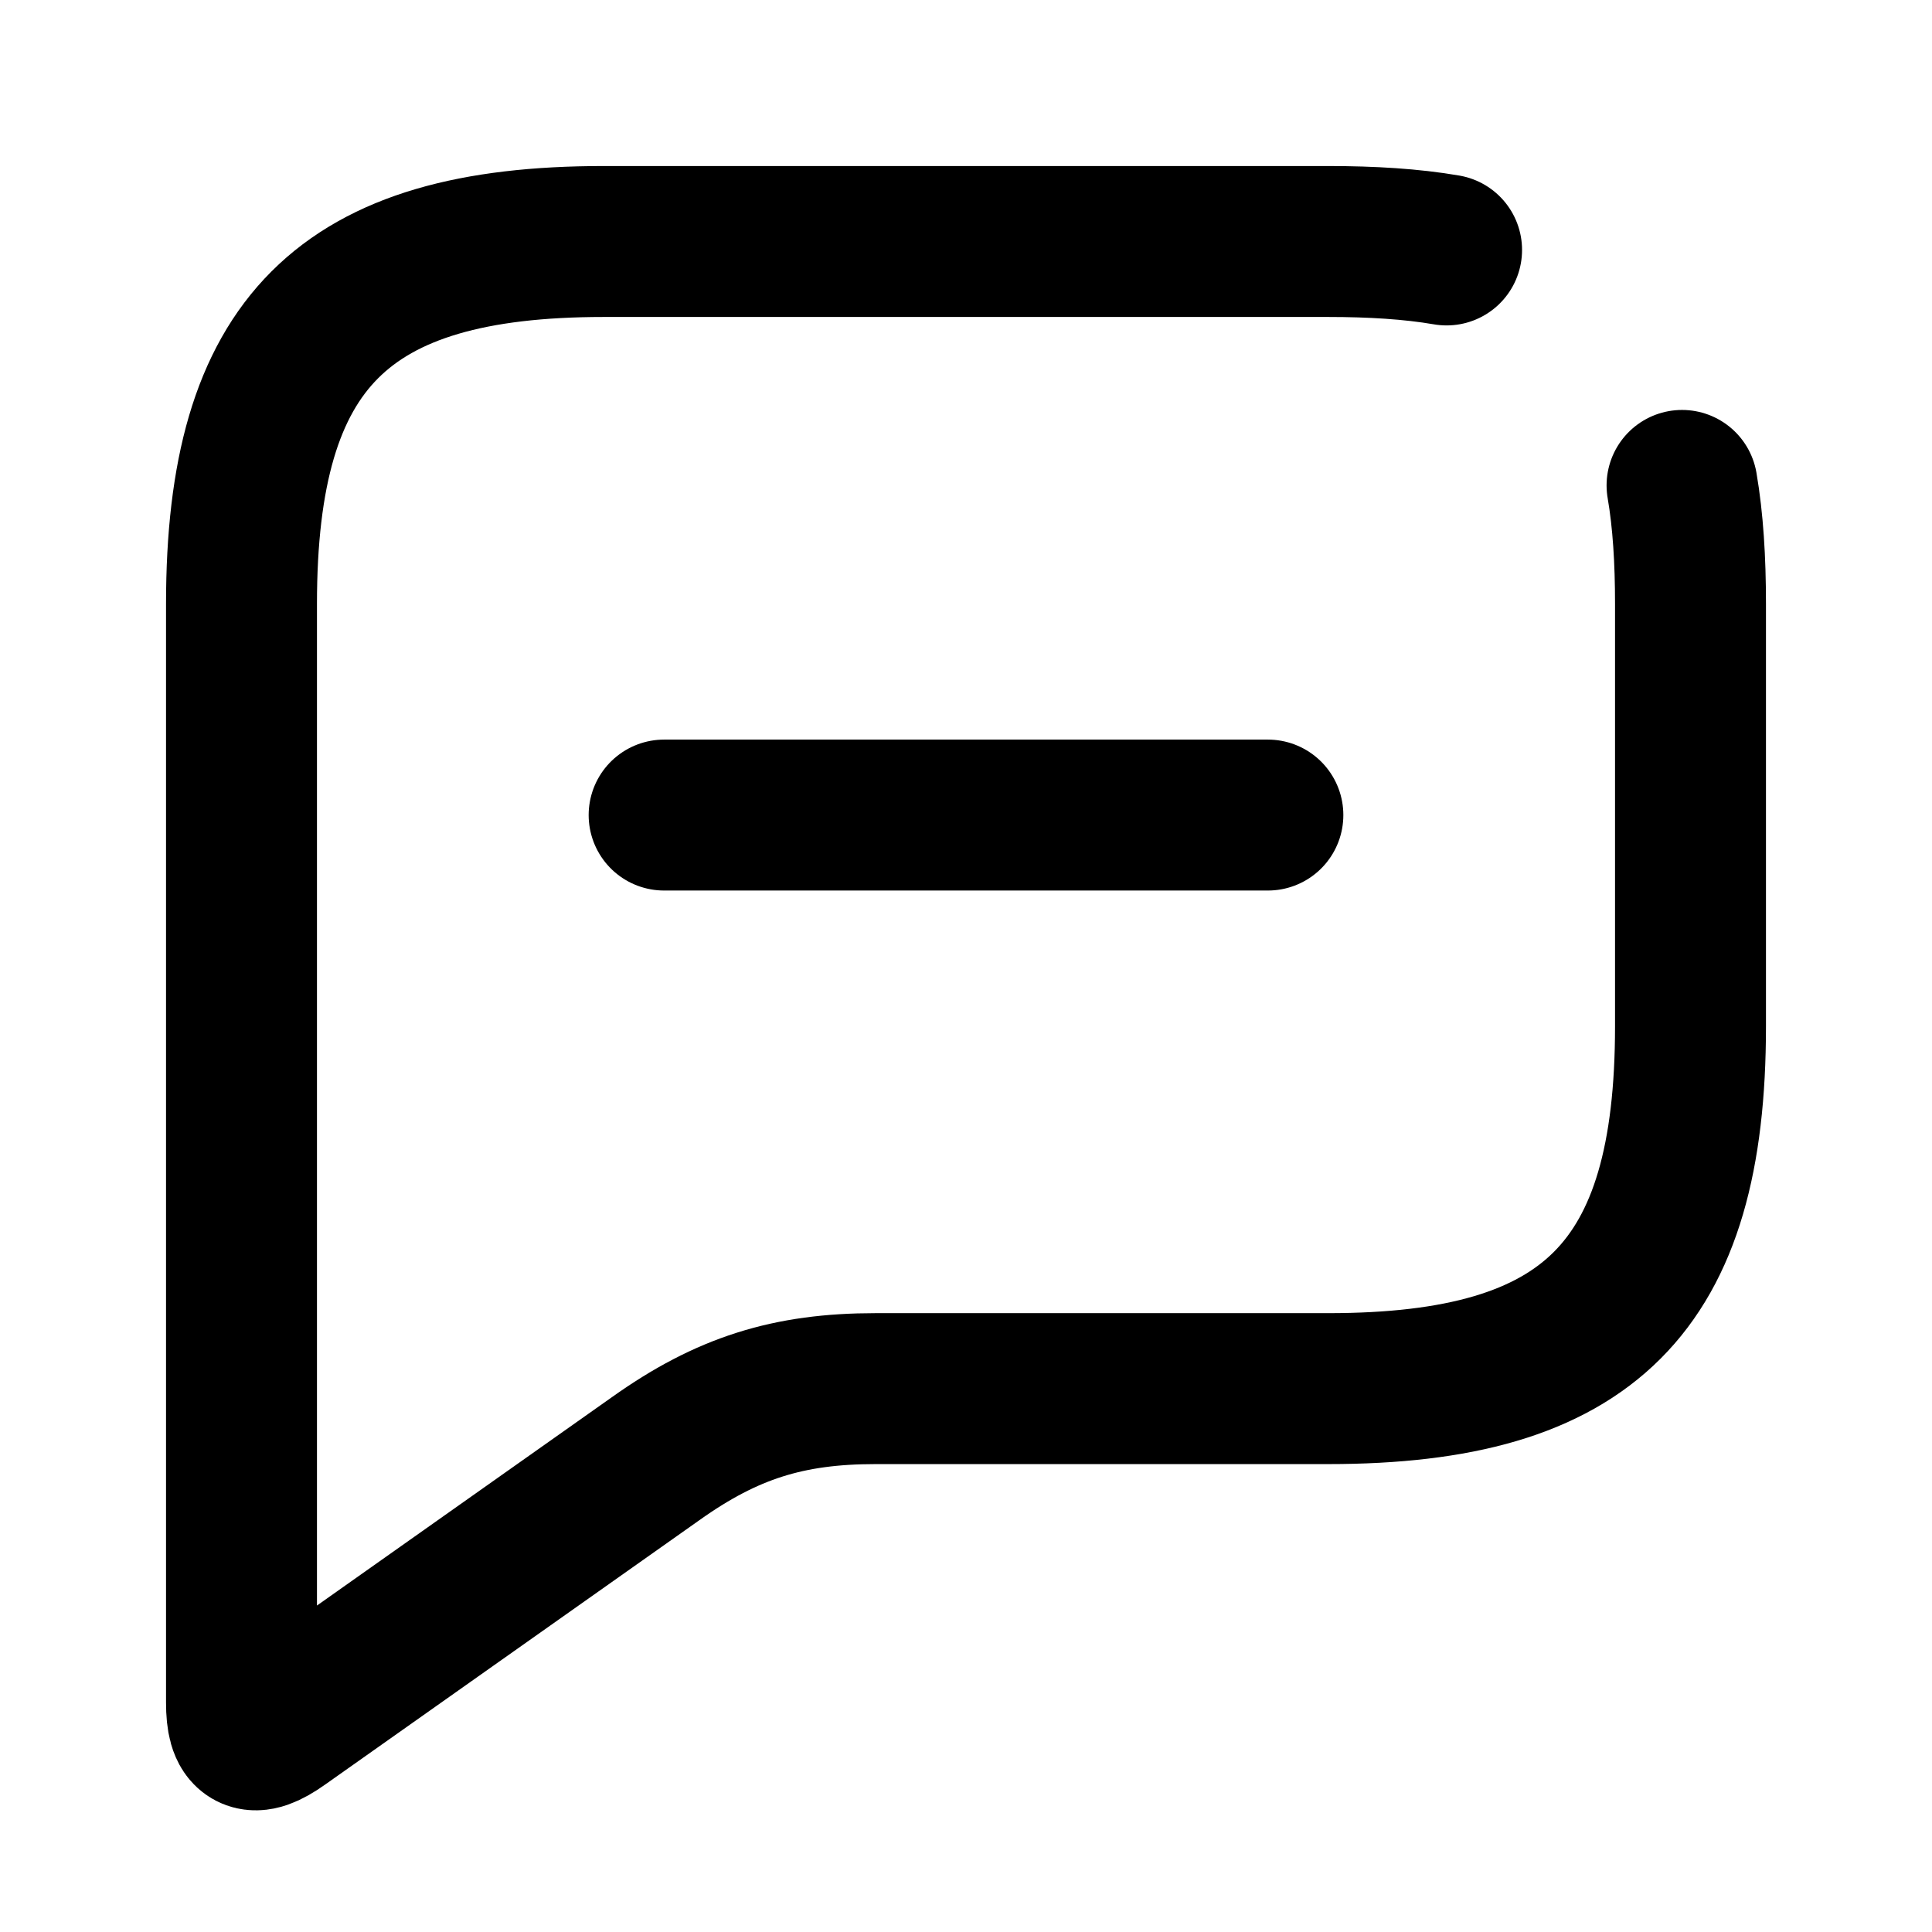
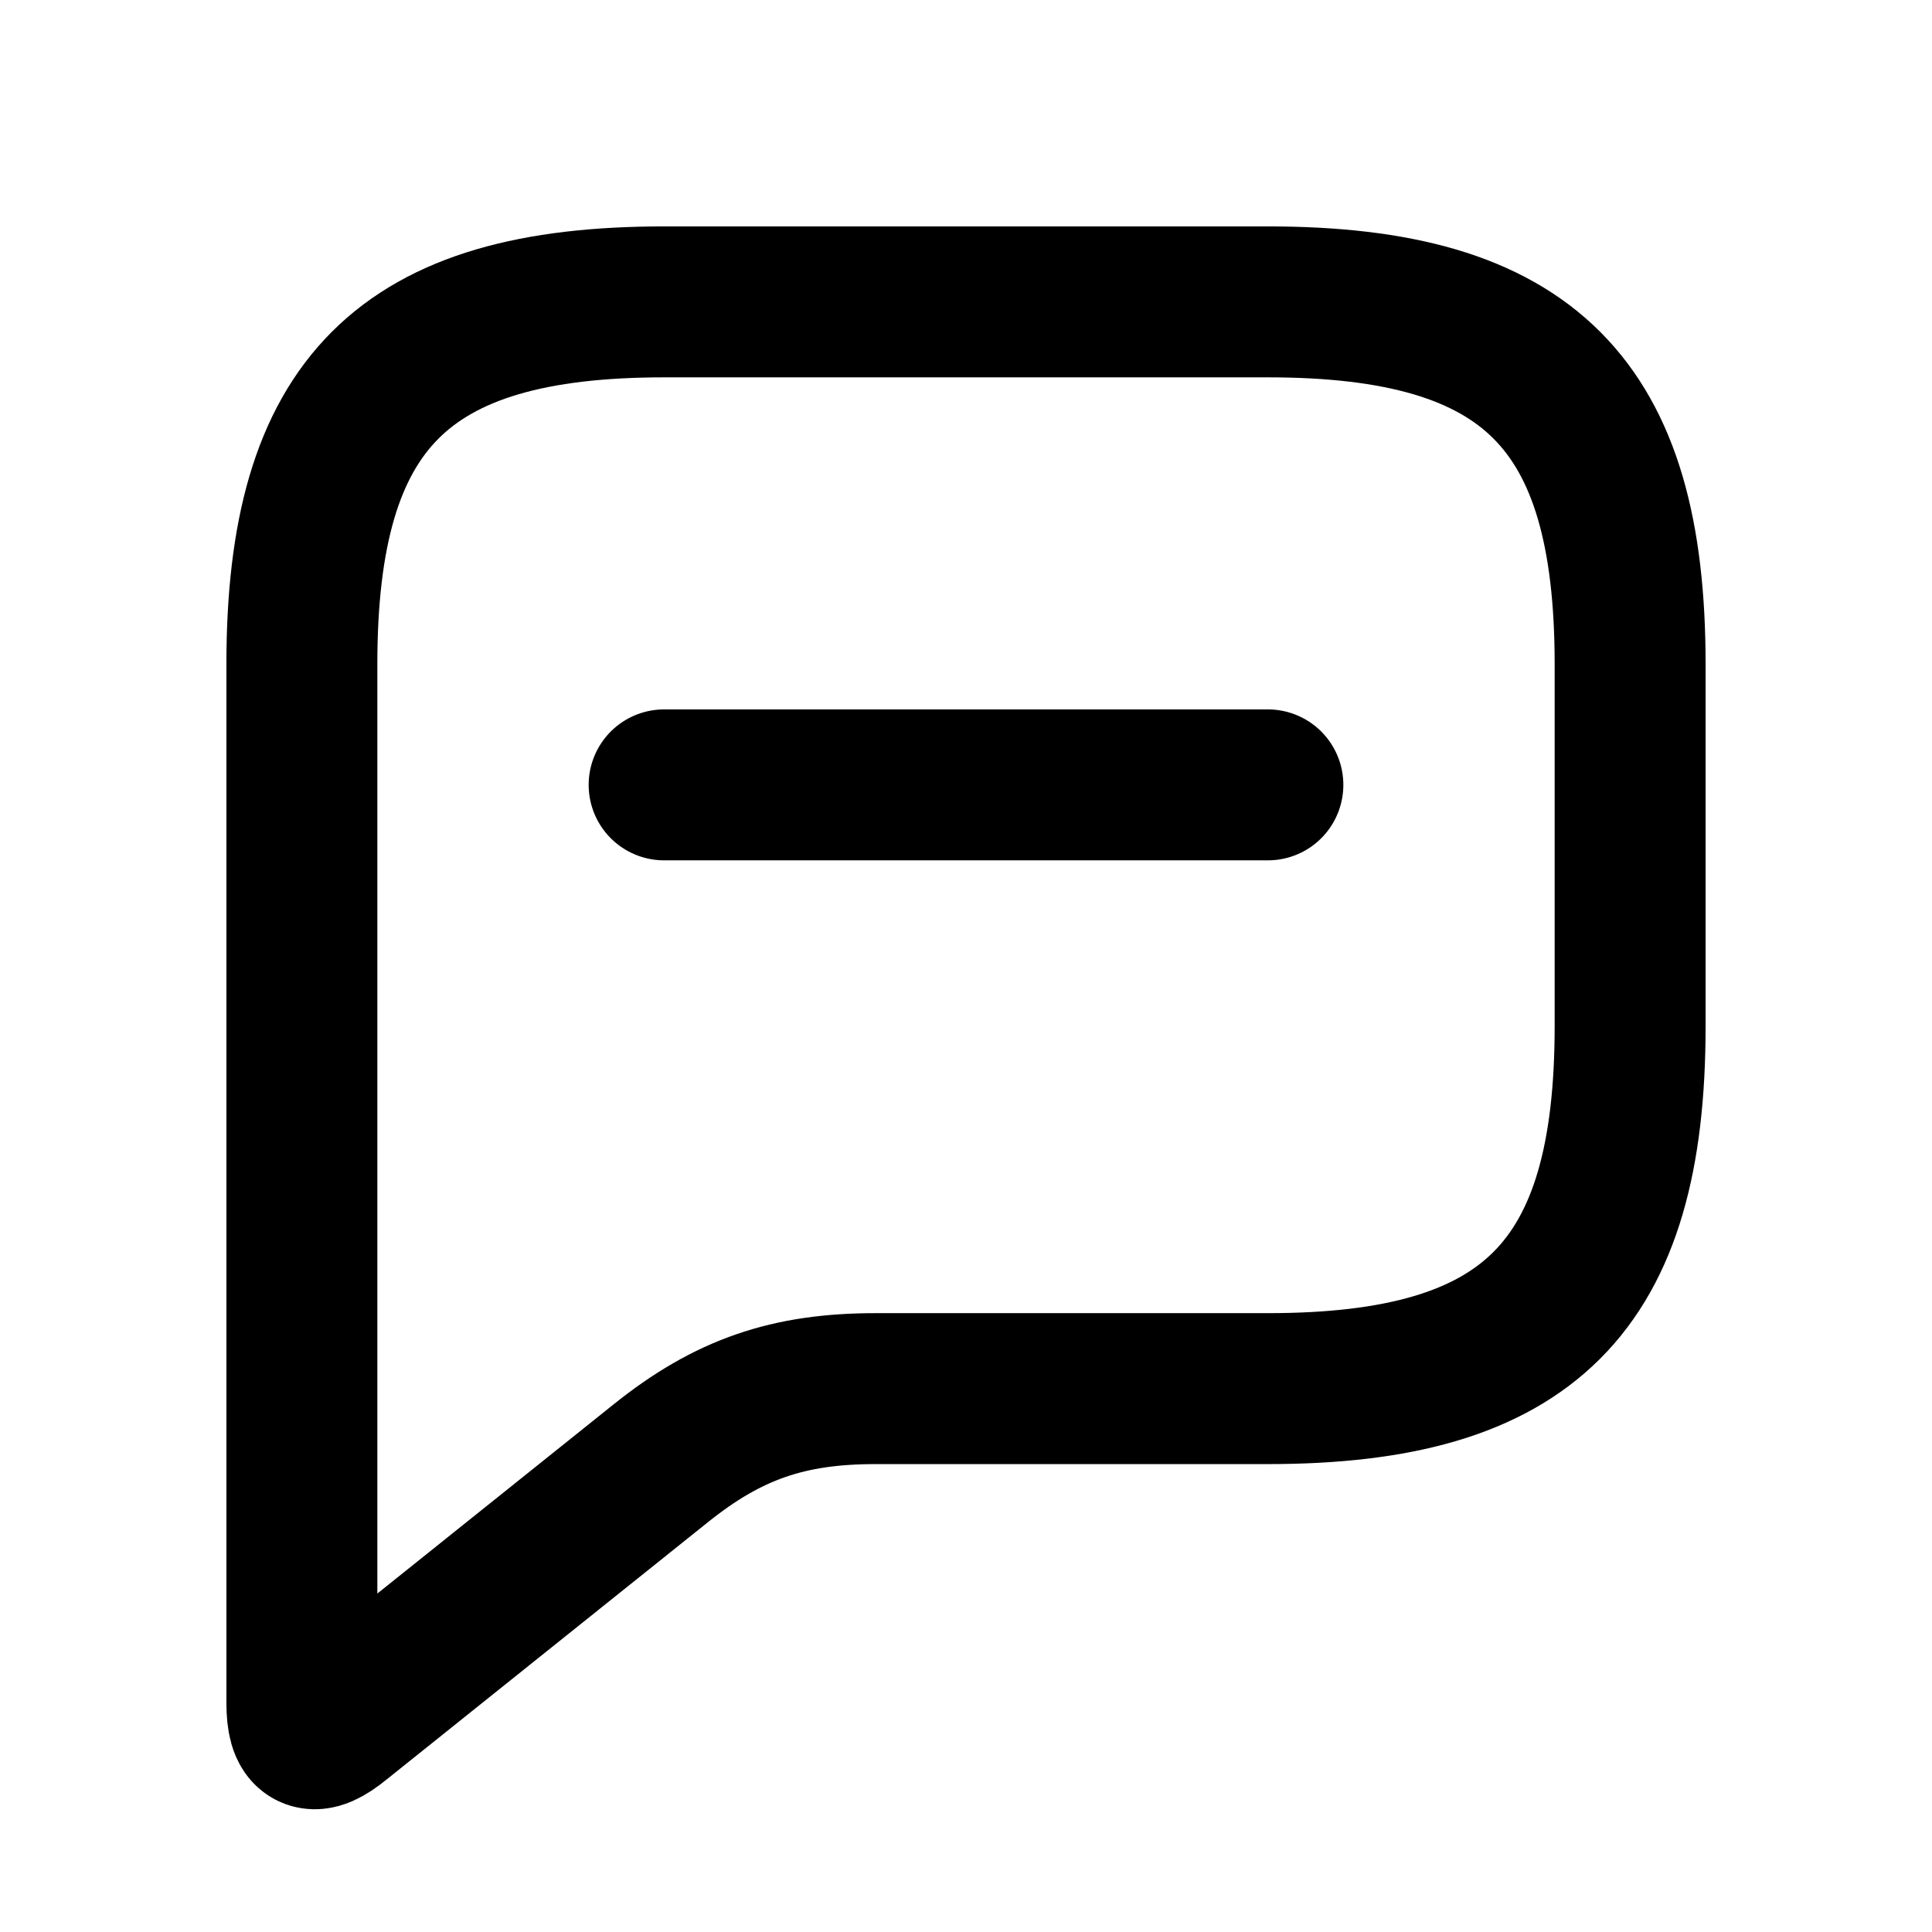
<svg xmlns="http://www.w3.org/2000/svg" width="16" height="16" viewBox="0 0 16 16" fill="none" stroke="currentColor" stroke-width="1.25" stroke-linecap="round" stroke-linejoin="round">
-   <path d="M13.93 4.02C13.98 4.31 14 4.64 14 5L14 8.5C14 10.66 13.16 11.5 11 11.5L7.25 11.5C6.53 11.5 6.02 11.66 5.43 12.08L2.33 14.27C2.09 14.44 2 14.39 2 14.1L2 5C2 2.84 2.84 2 5 2L11 2C11.36 2 11.69 2.02 11.98 2.07" />
-   <path d="M5.5 6.75h5" />
+   <path d="M5.5 2.5L10.5 2.5C12.66 2.5 13.5 3.34 13.5 5.5L13.5 8.5C13.5 10.66 12.66 11.5 10.5 11.5L7.25 11.5C6.53 11.5 6.03 11.67 5.47 12.12L2.81 14.25C2.59 14.43 2.5 14.39 2.5 14.1L2.5 5.5C2.5 3.34 3.34 2.5 5.5 2.5Z" />
+   <path d="M5.5 6.5L10.5 6.5" />
</svg>
